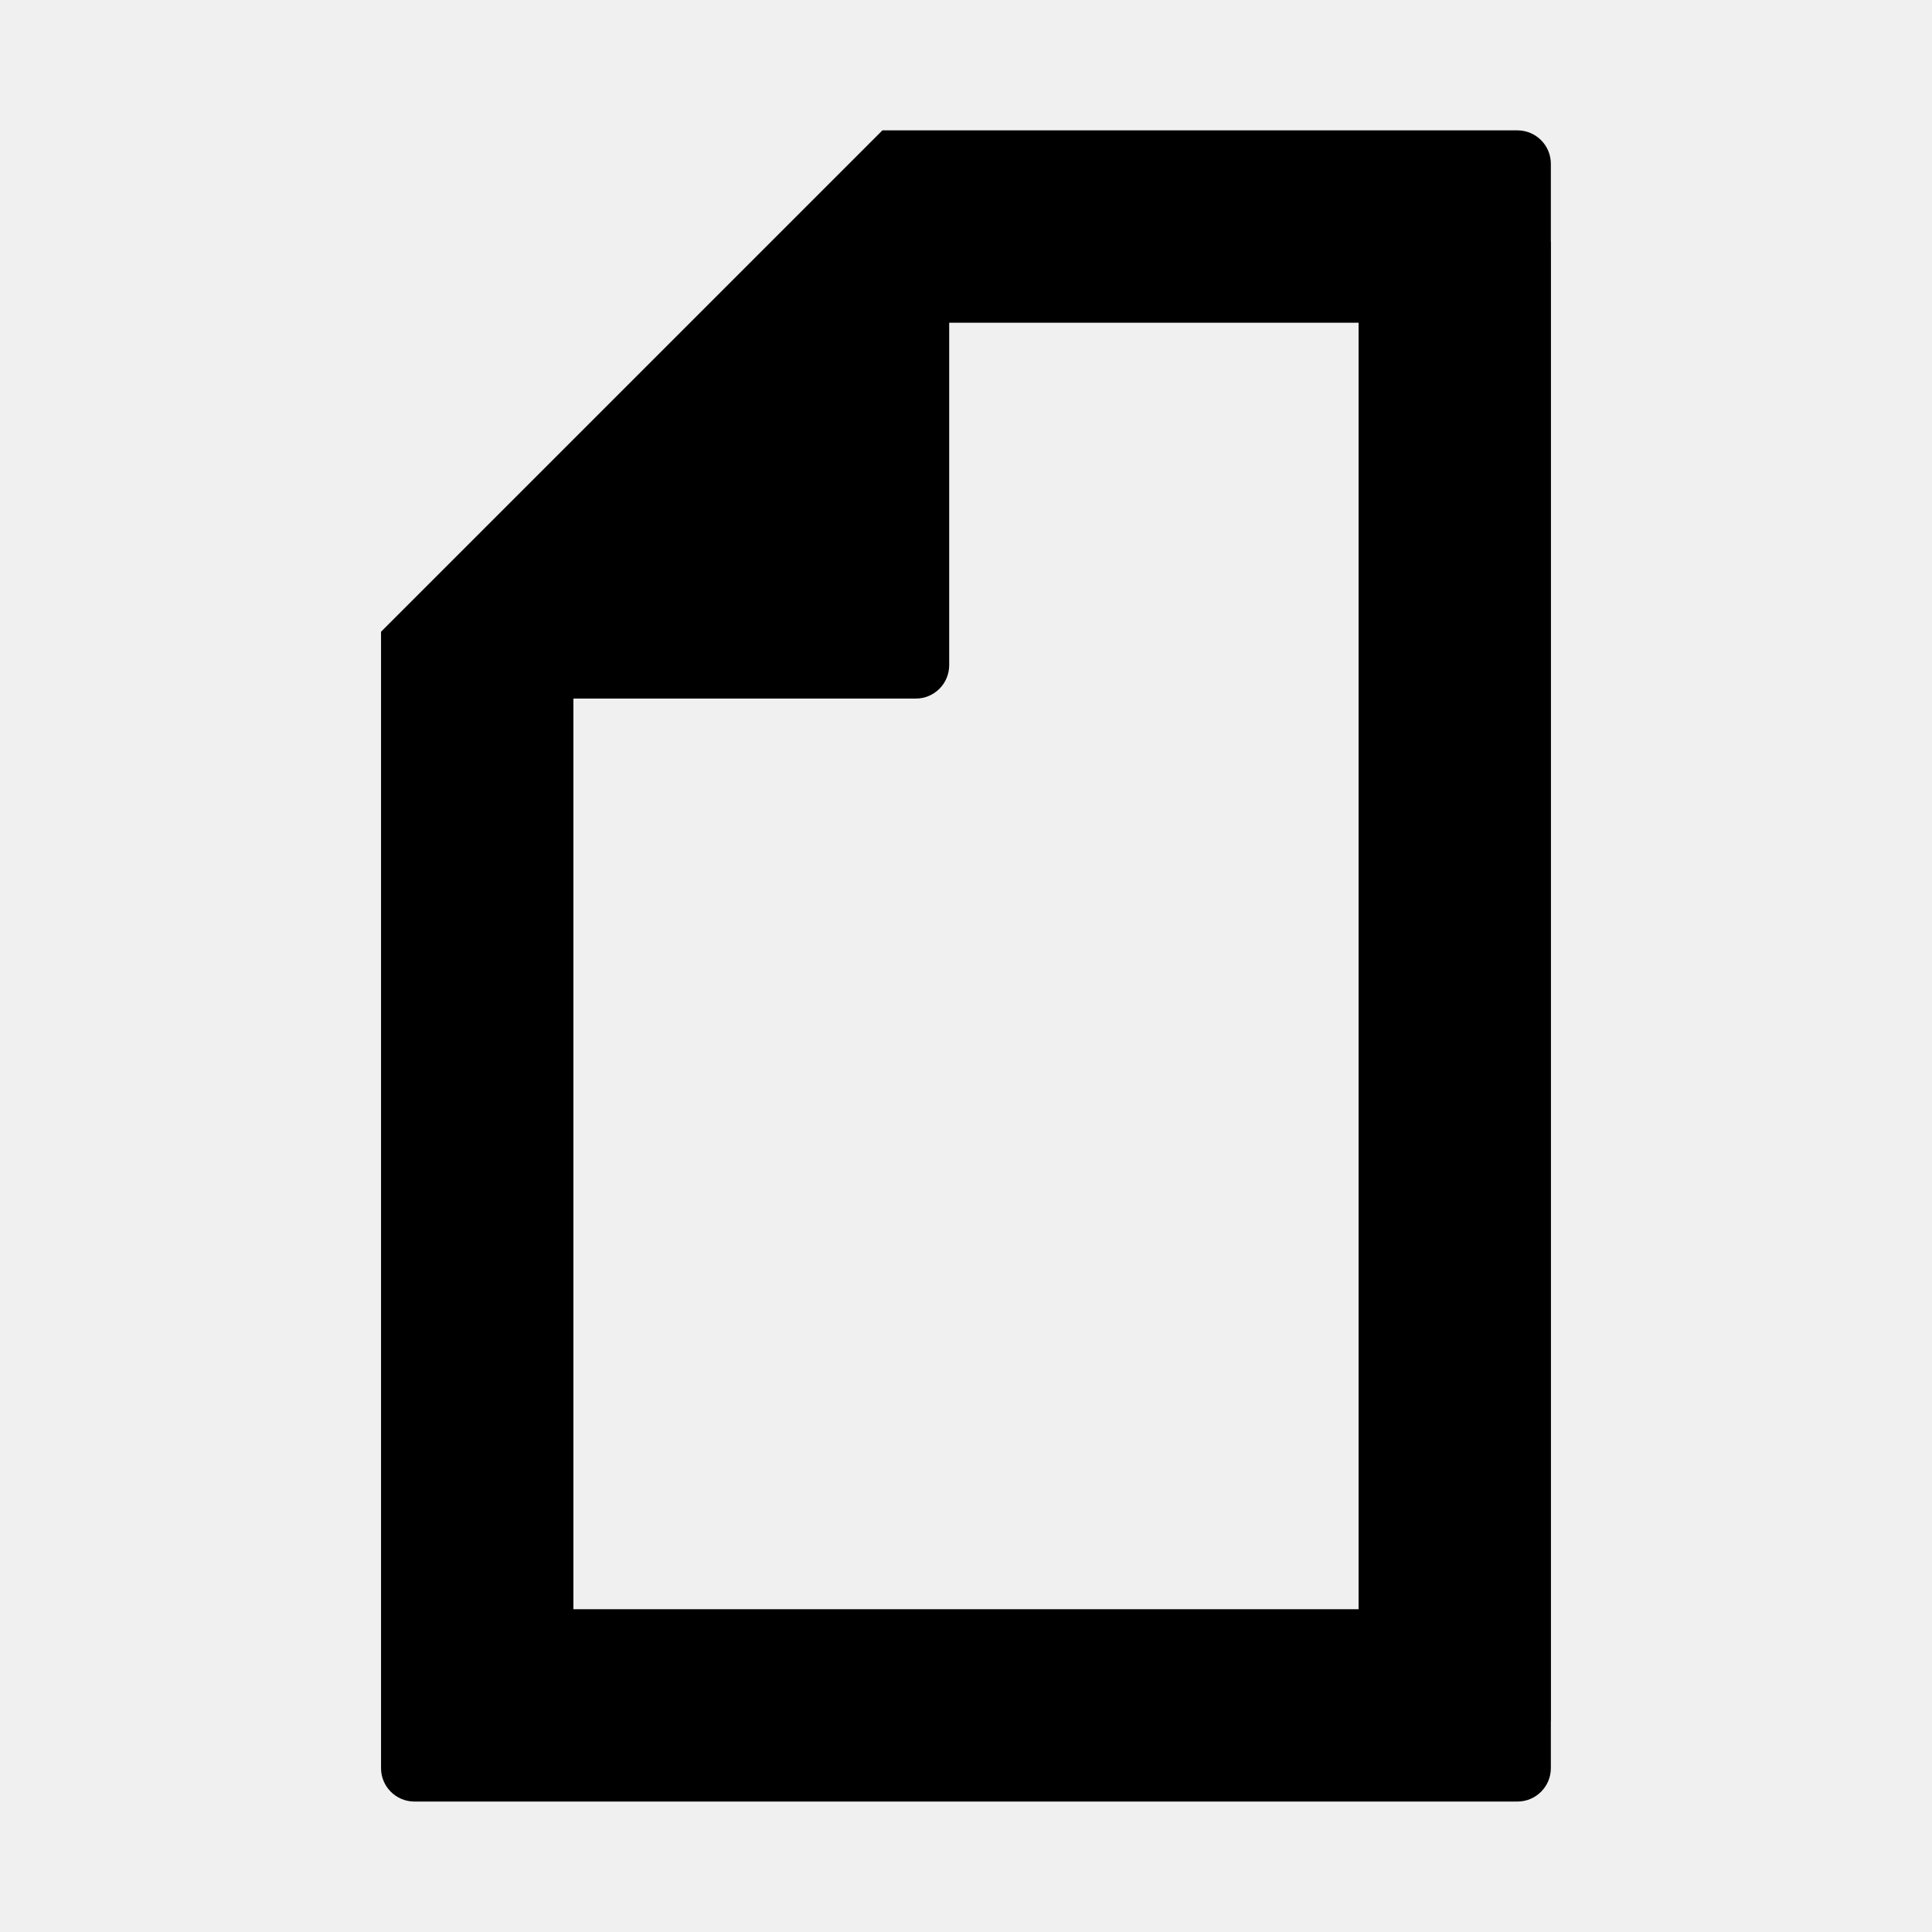
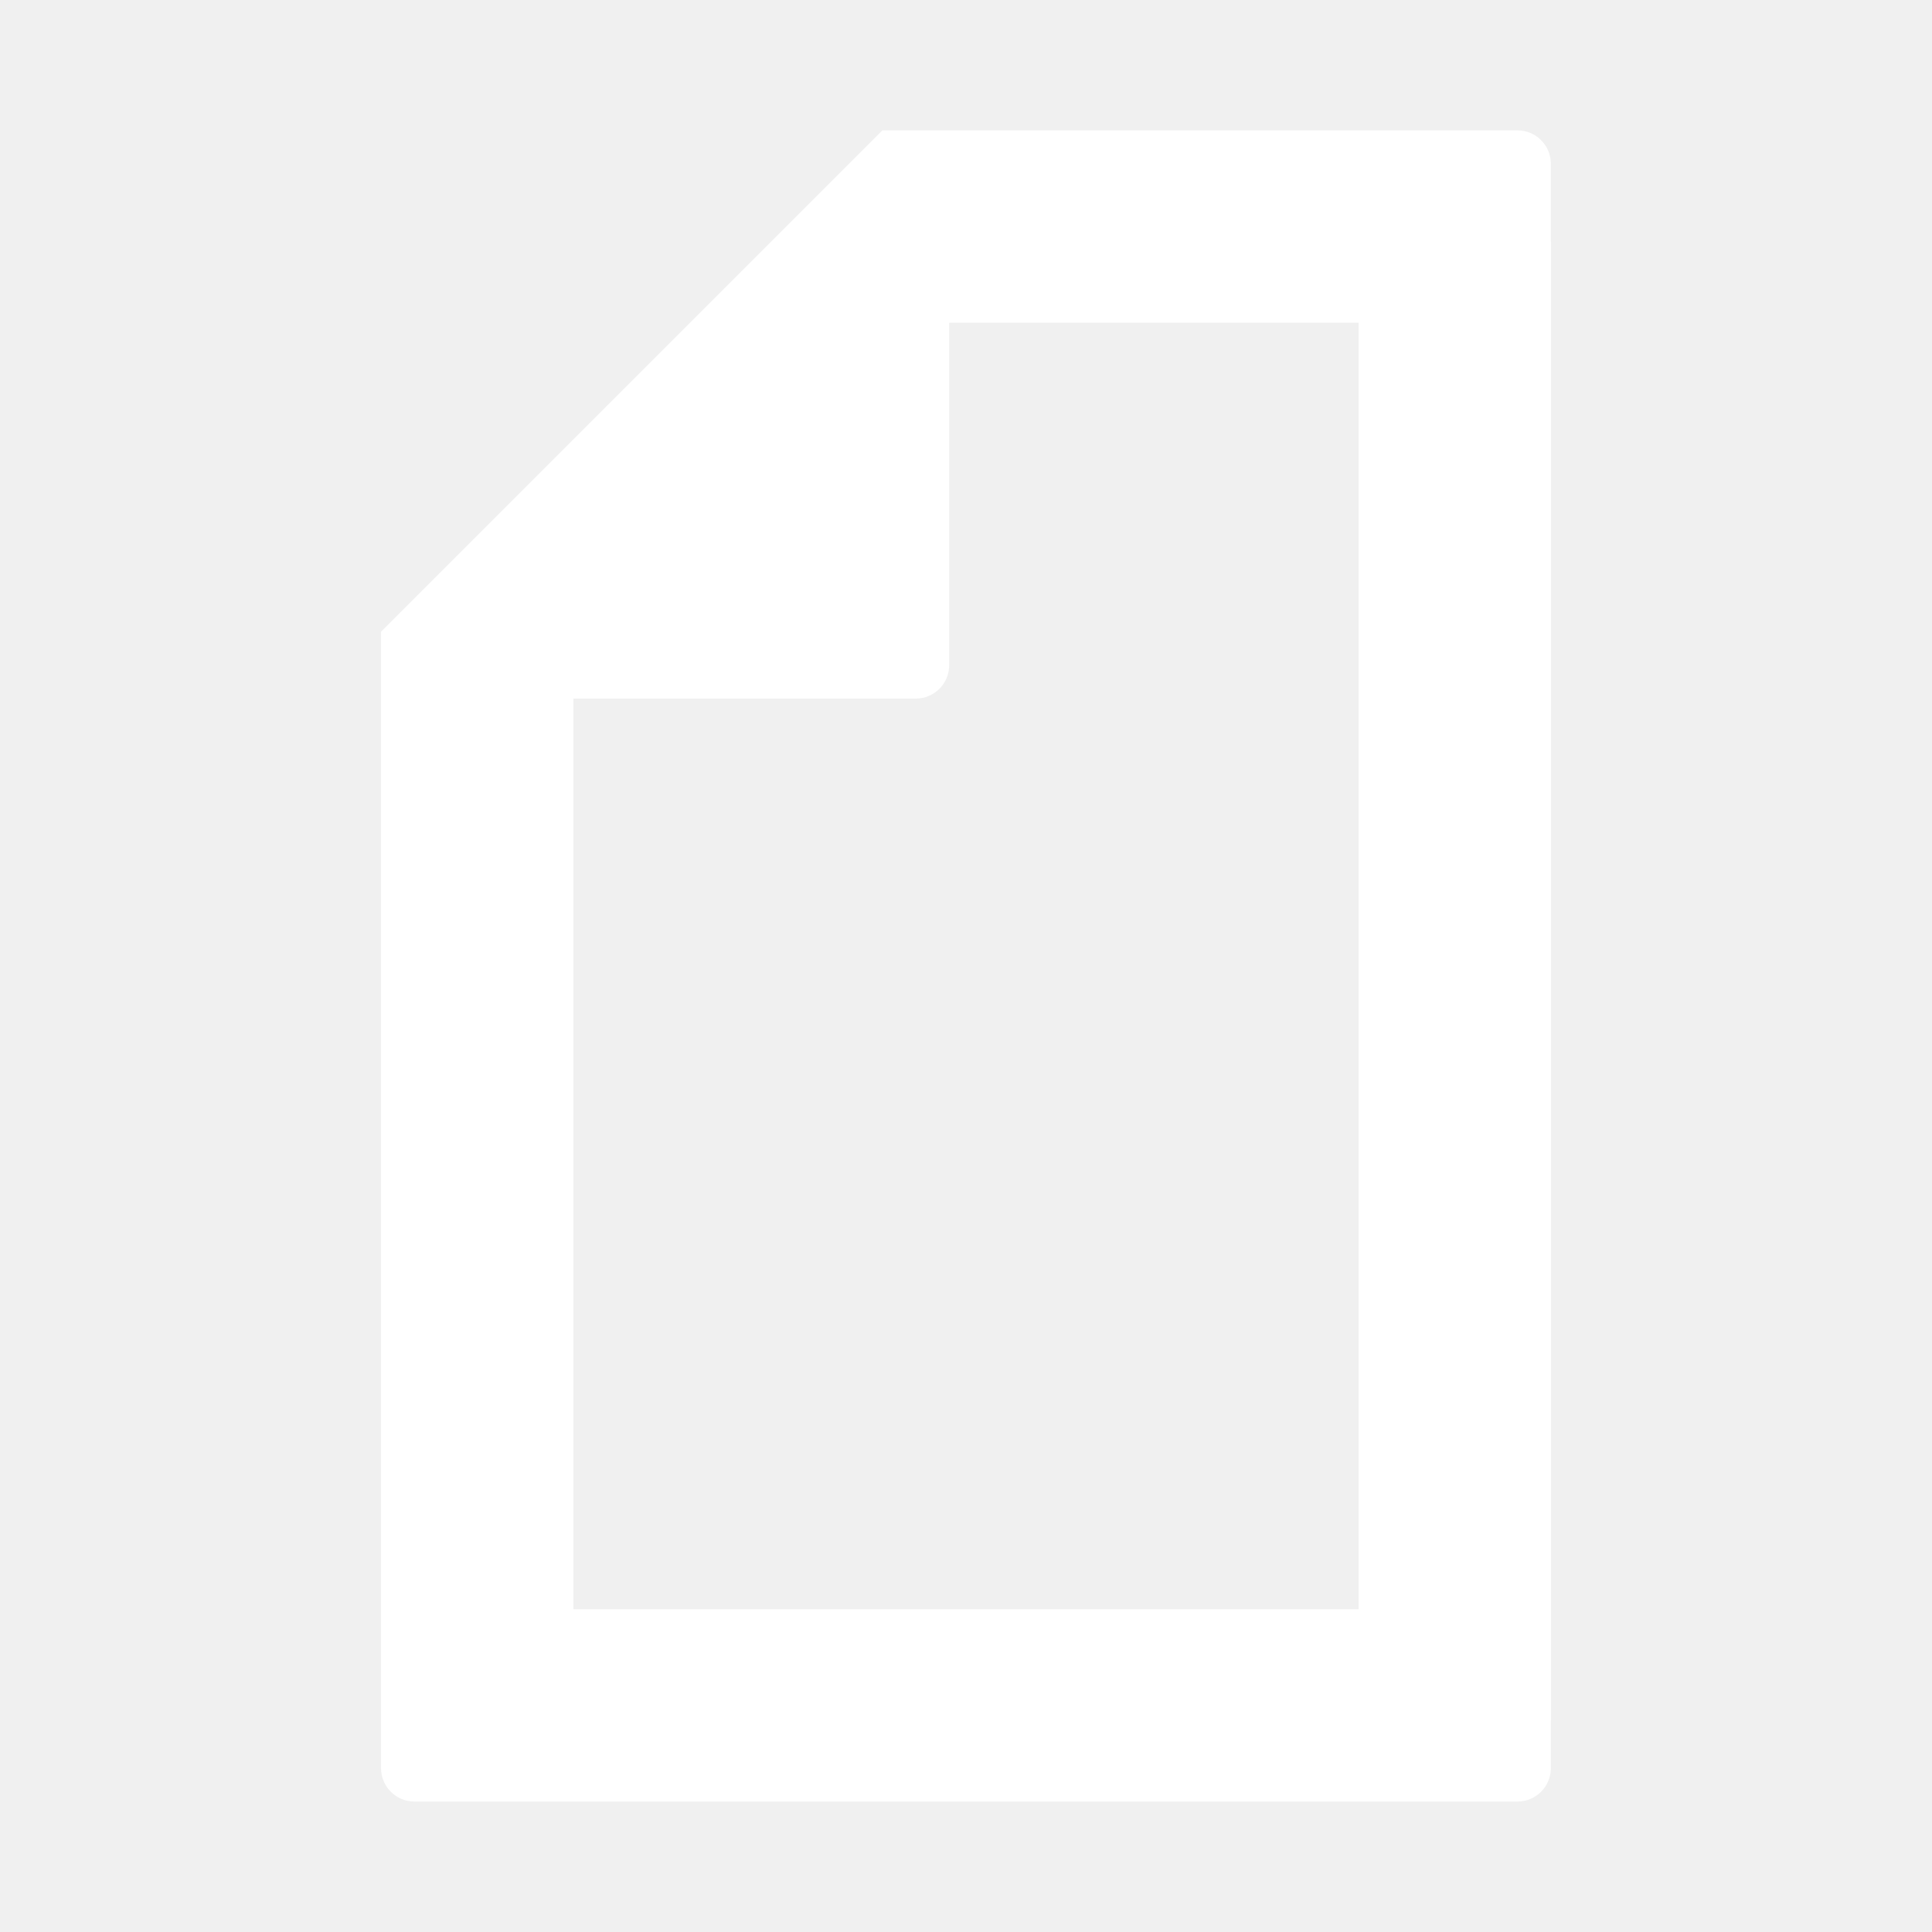
<svg xmlns="http://www.w3.org/2000/svg" width="100" height="100" viewBox="0 0 100 100">
-   <path d="M80.277 12.498h-.005v-4.02c0-.956-.774-1.73-1.73-1.73h-32.87l-25.95 25.95v58.82c0 .955.774 1.73 1.73 1.73h57.09c.956 0 1.73-.775 1.73-1.73V89.07h.005V12.497zM29.68 83.292V36.158H47.4c.956 0 1.73-.774 1.73-1.73V16.705h21.19v66.587H29.68z" />
+   <path fill="#fff" d="M80.277 12.498h-.005v-4.02c0-.956-.774-1.73-1.73-1.73h-32.87l-25.95 25.95v58.82c0 .955.774 1.73 1.73 1.73h57.09c.956 0 1.73-.775 1.73-1.73V89.07h.005V12.497zM29.68 83.292V36.158H47.4c.956 0 1.73-.774 1.73-1.73V16.705h21.19v66.587H29.68z" />
</svg>
